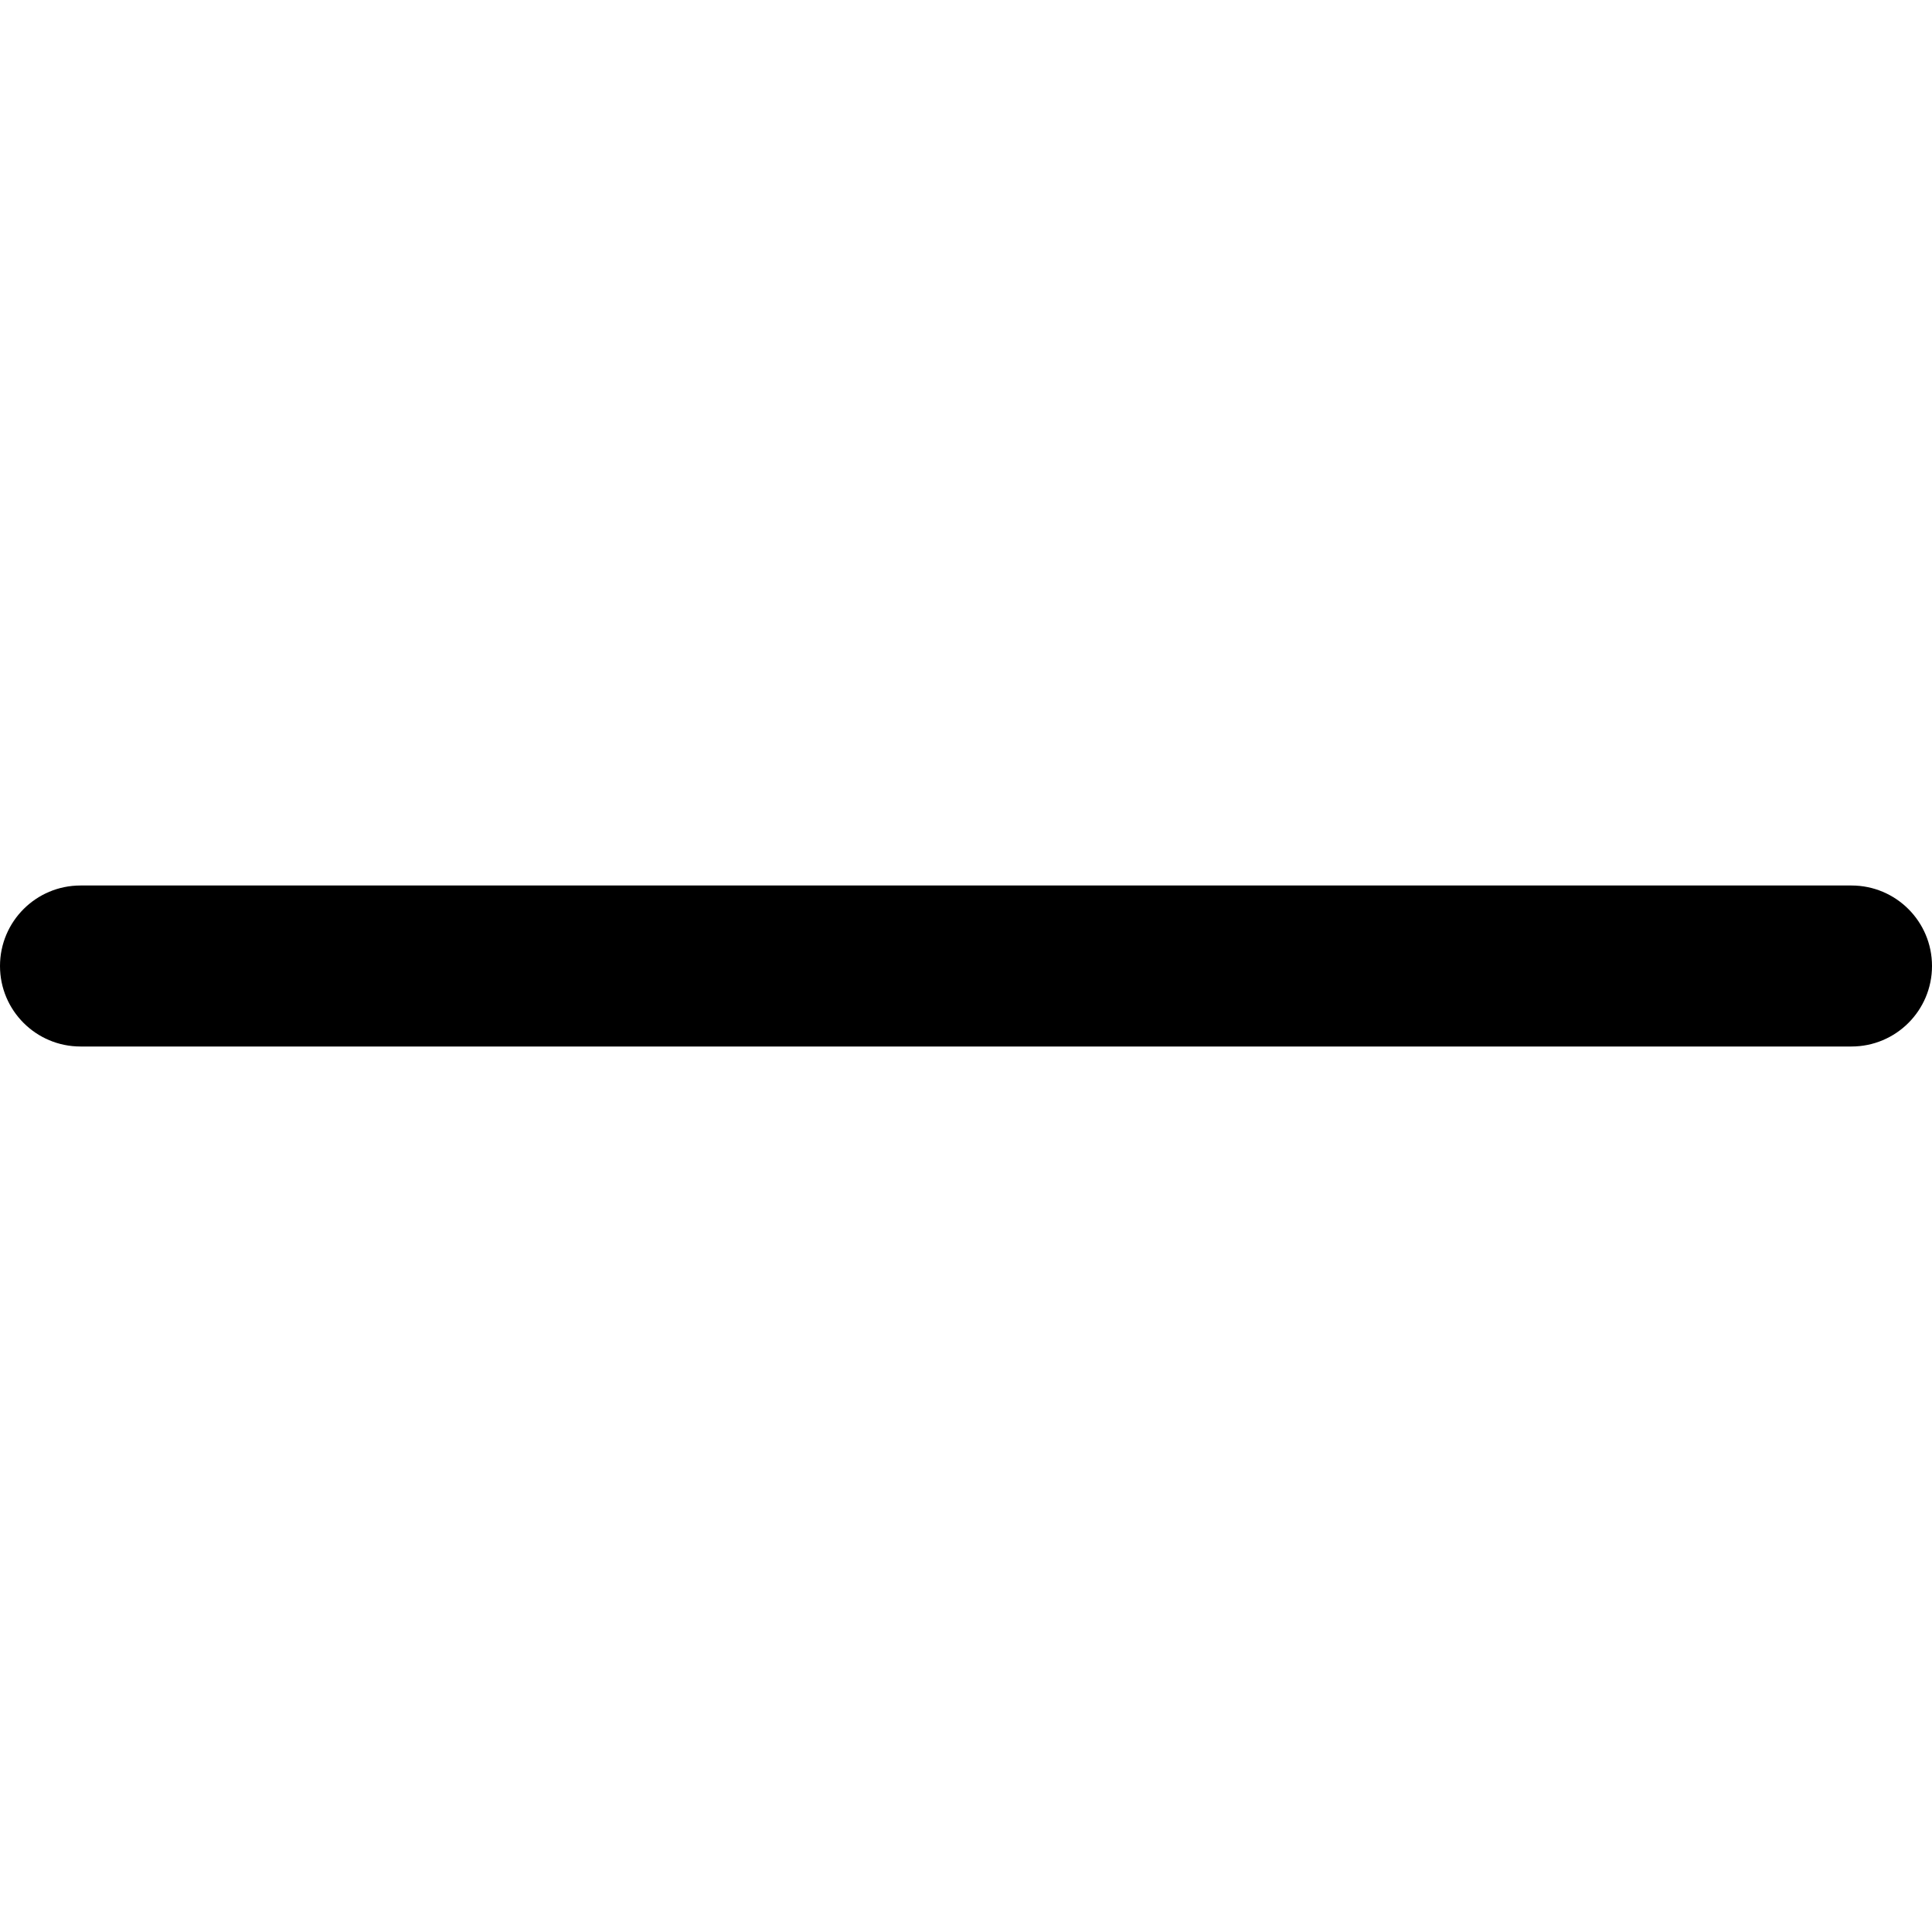
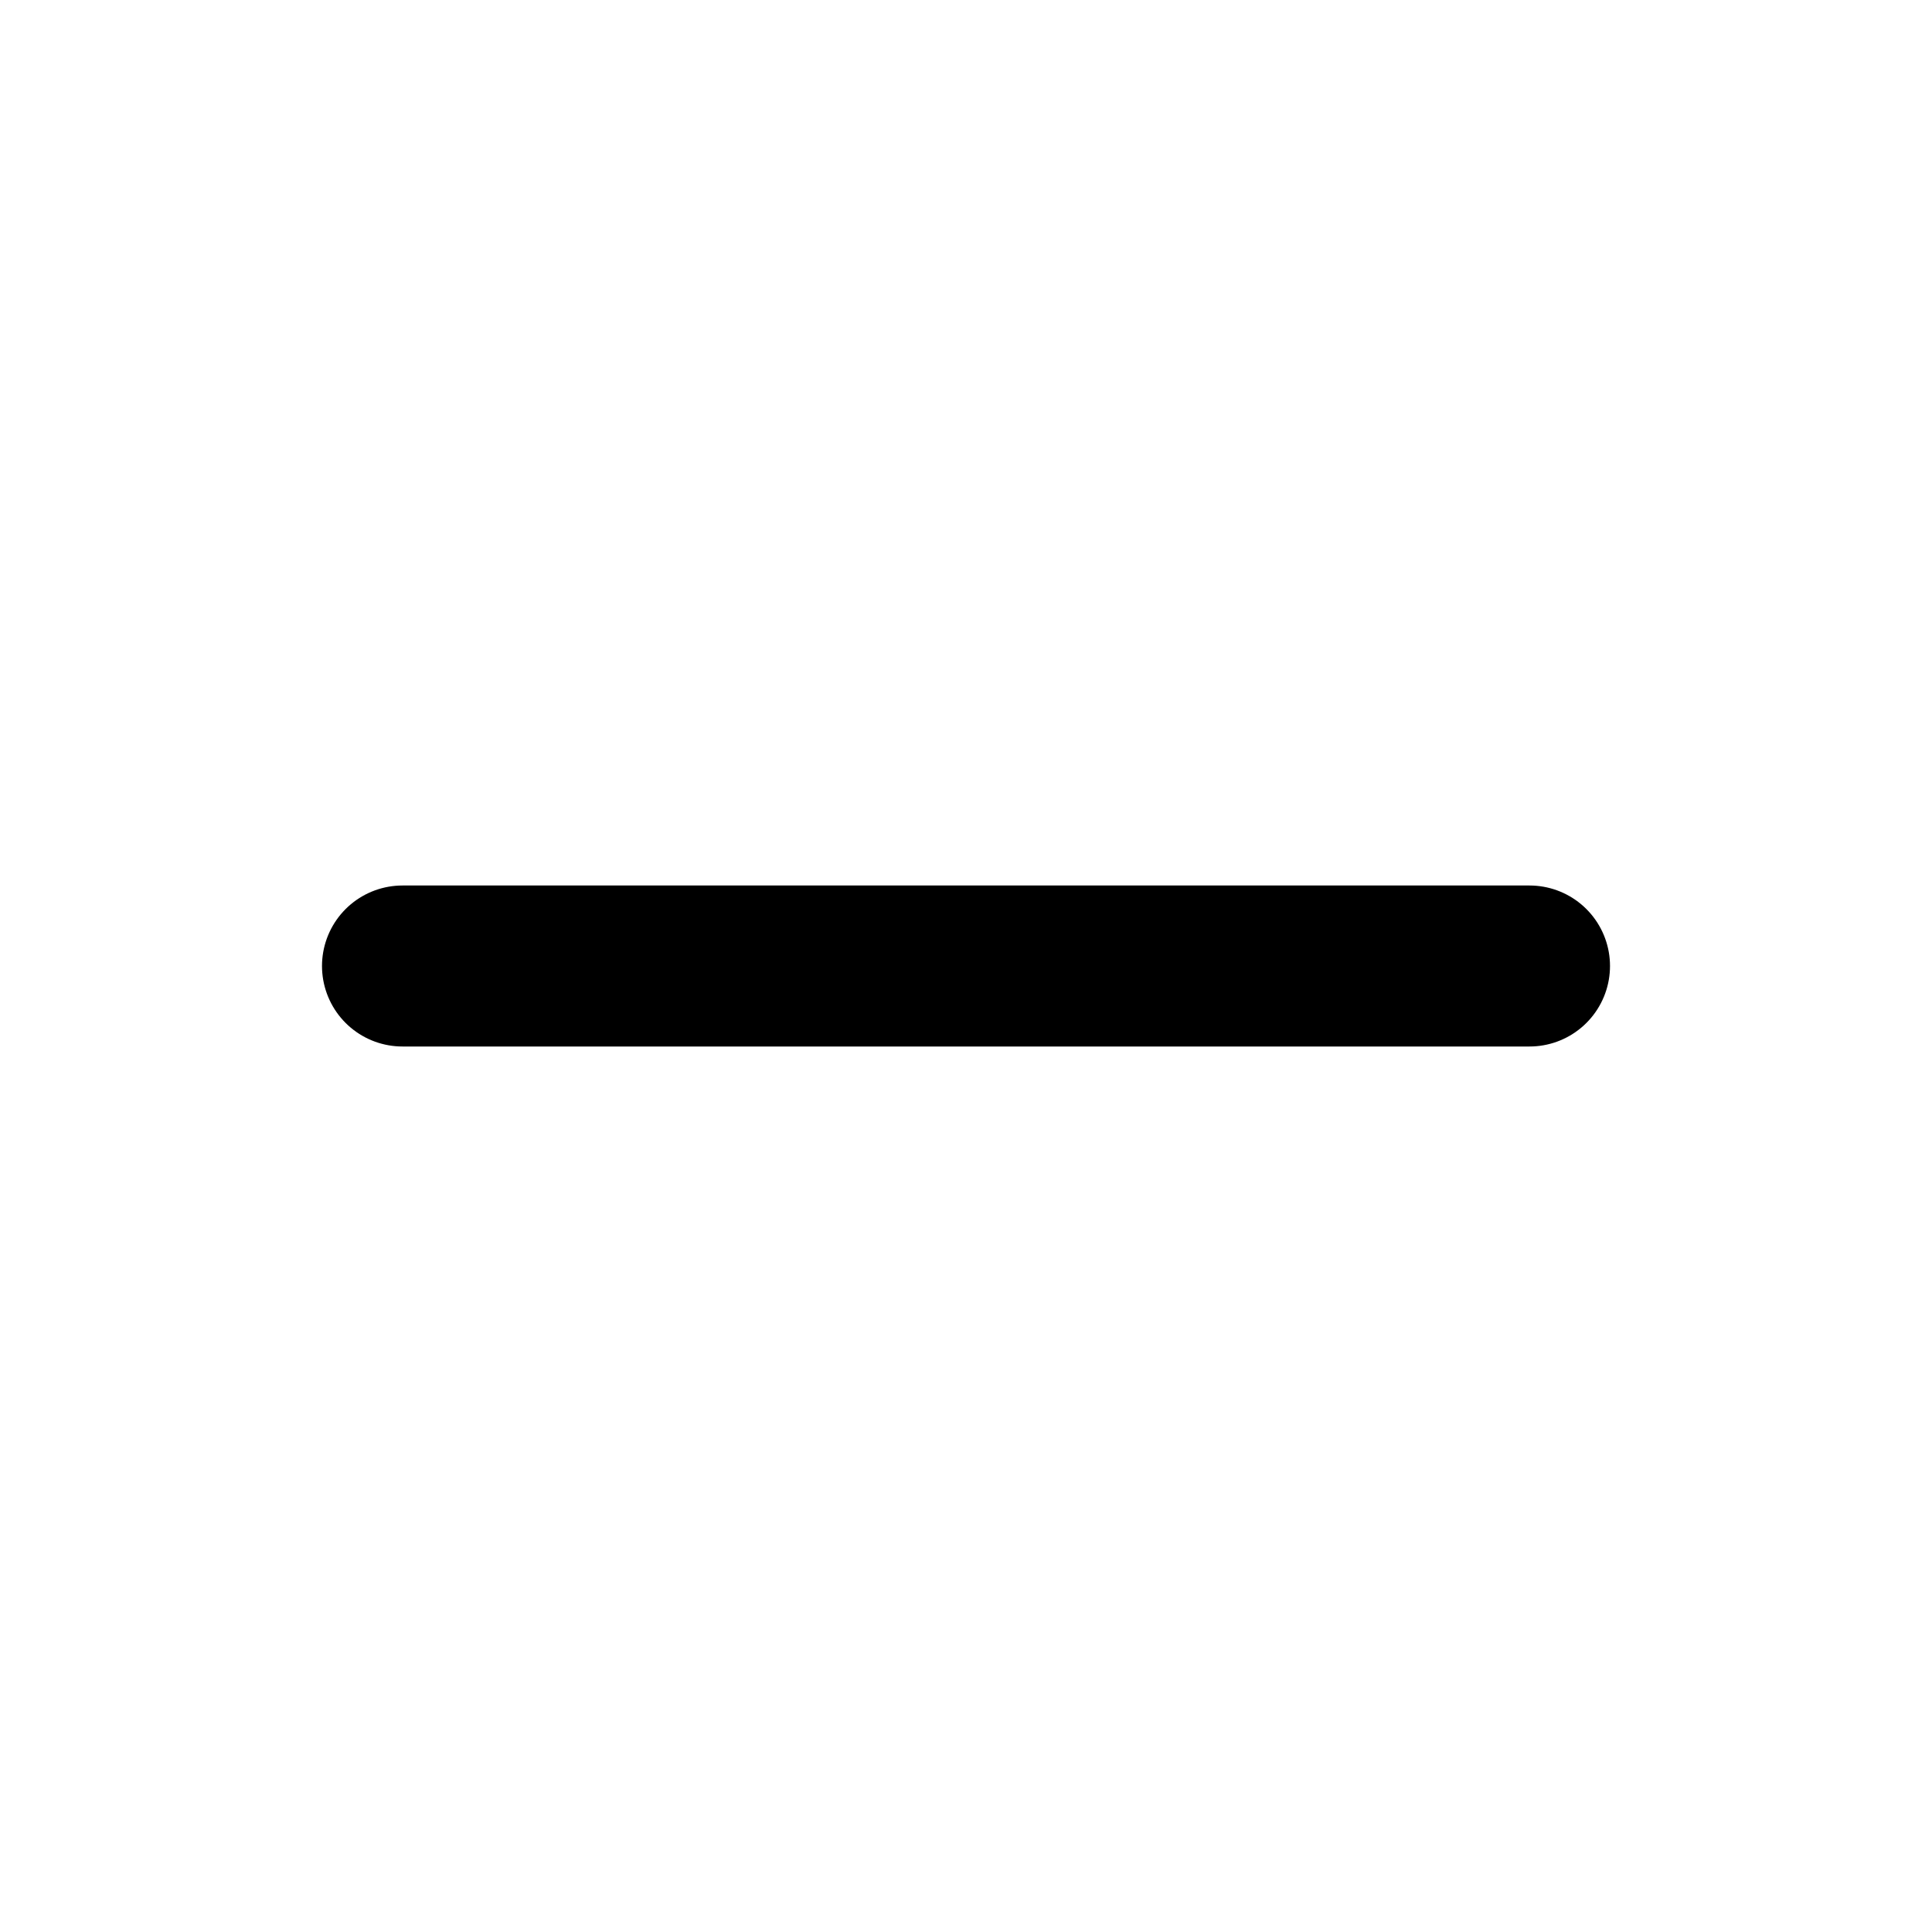
- <svg xmlns="http://www.w3.org/2000/svg" version="1.1" id="Capa_1" x="0px" y="0px" viewBox="0 0 409.6 409.6" style="enable-background:new 0 0 409.6 409.6;" xml:space="preserve">
-   <g>
-     <g>
-       <path d="M392.533,187.733H17.067C7.641,187.733,0,195.374,0,204.8s7.641,17.067,17.067,17.067h375.467    c9.426,0,17.067-7.641,17.067-17.067S401.959,187.733,392.533,187.733z" />
-     </g>
-   </g>
-   <g>
- </g>
-   <g>
- </g>
-   <g>
- </g>
-   <g>
- </g>
-   <g>
- </g>
-   <g>
- </g>
-   <g>
- </g>
-   <g>
- </g>
-   <g>
- </g>
-   <g>
- </g>
-   <g>
- </g>
-   <g>
- </g>
-   <g>
- </g>
-   <g>
- </g>
-   <g>
- </g>
+ <svg xmlns="http://www.w3.org/2000/svg" viewBox="0 0 24 24" fill="none" stroke="currentColor" stroke-width="2" stroke-linecap="round" stroke-linejoin="round" class="feather feather-minus">
+   <line x1="5" y1="12" x2="19" y2="12" />
</svg>
